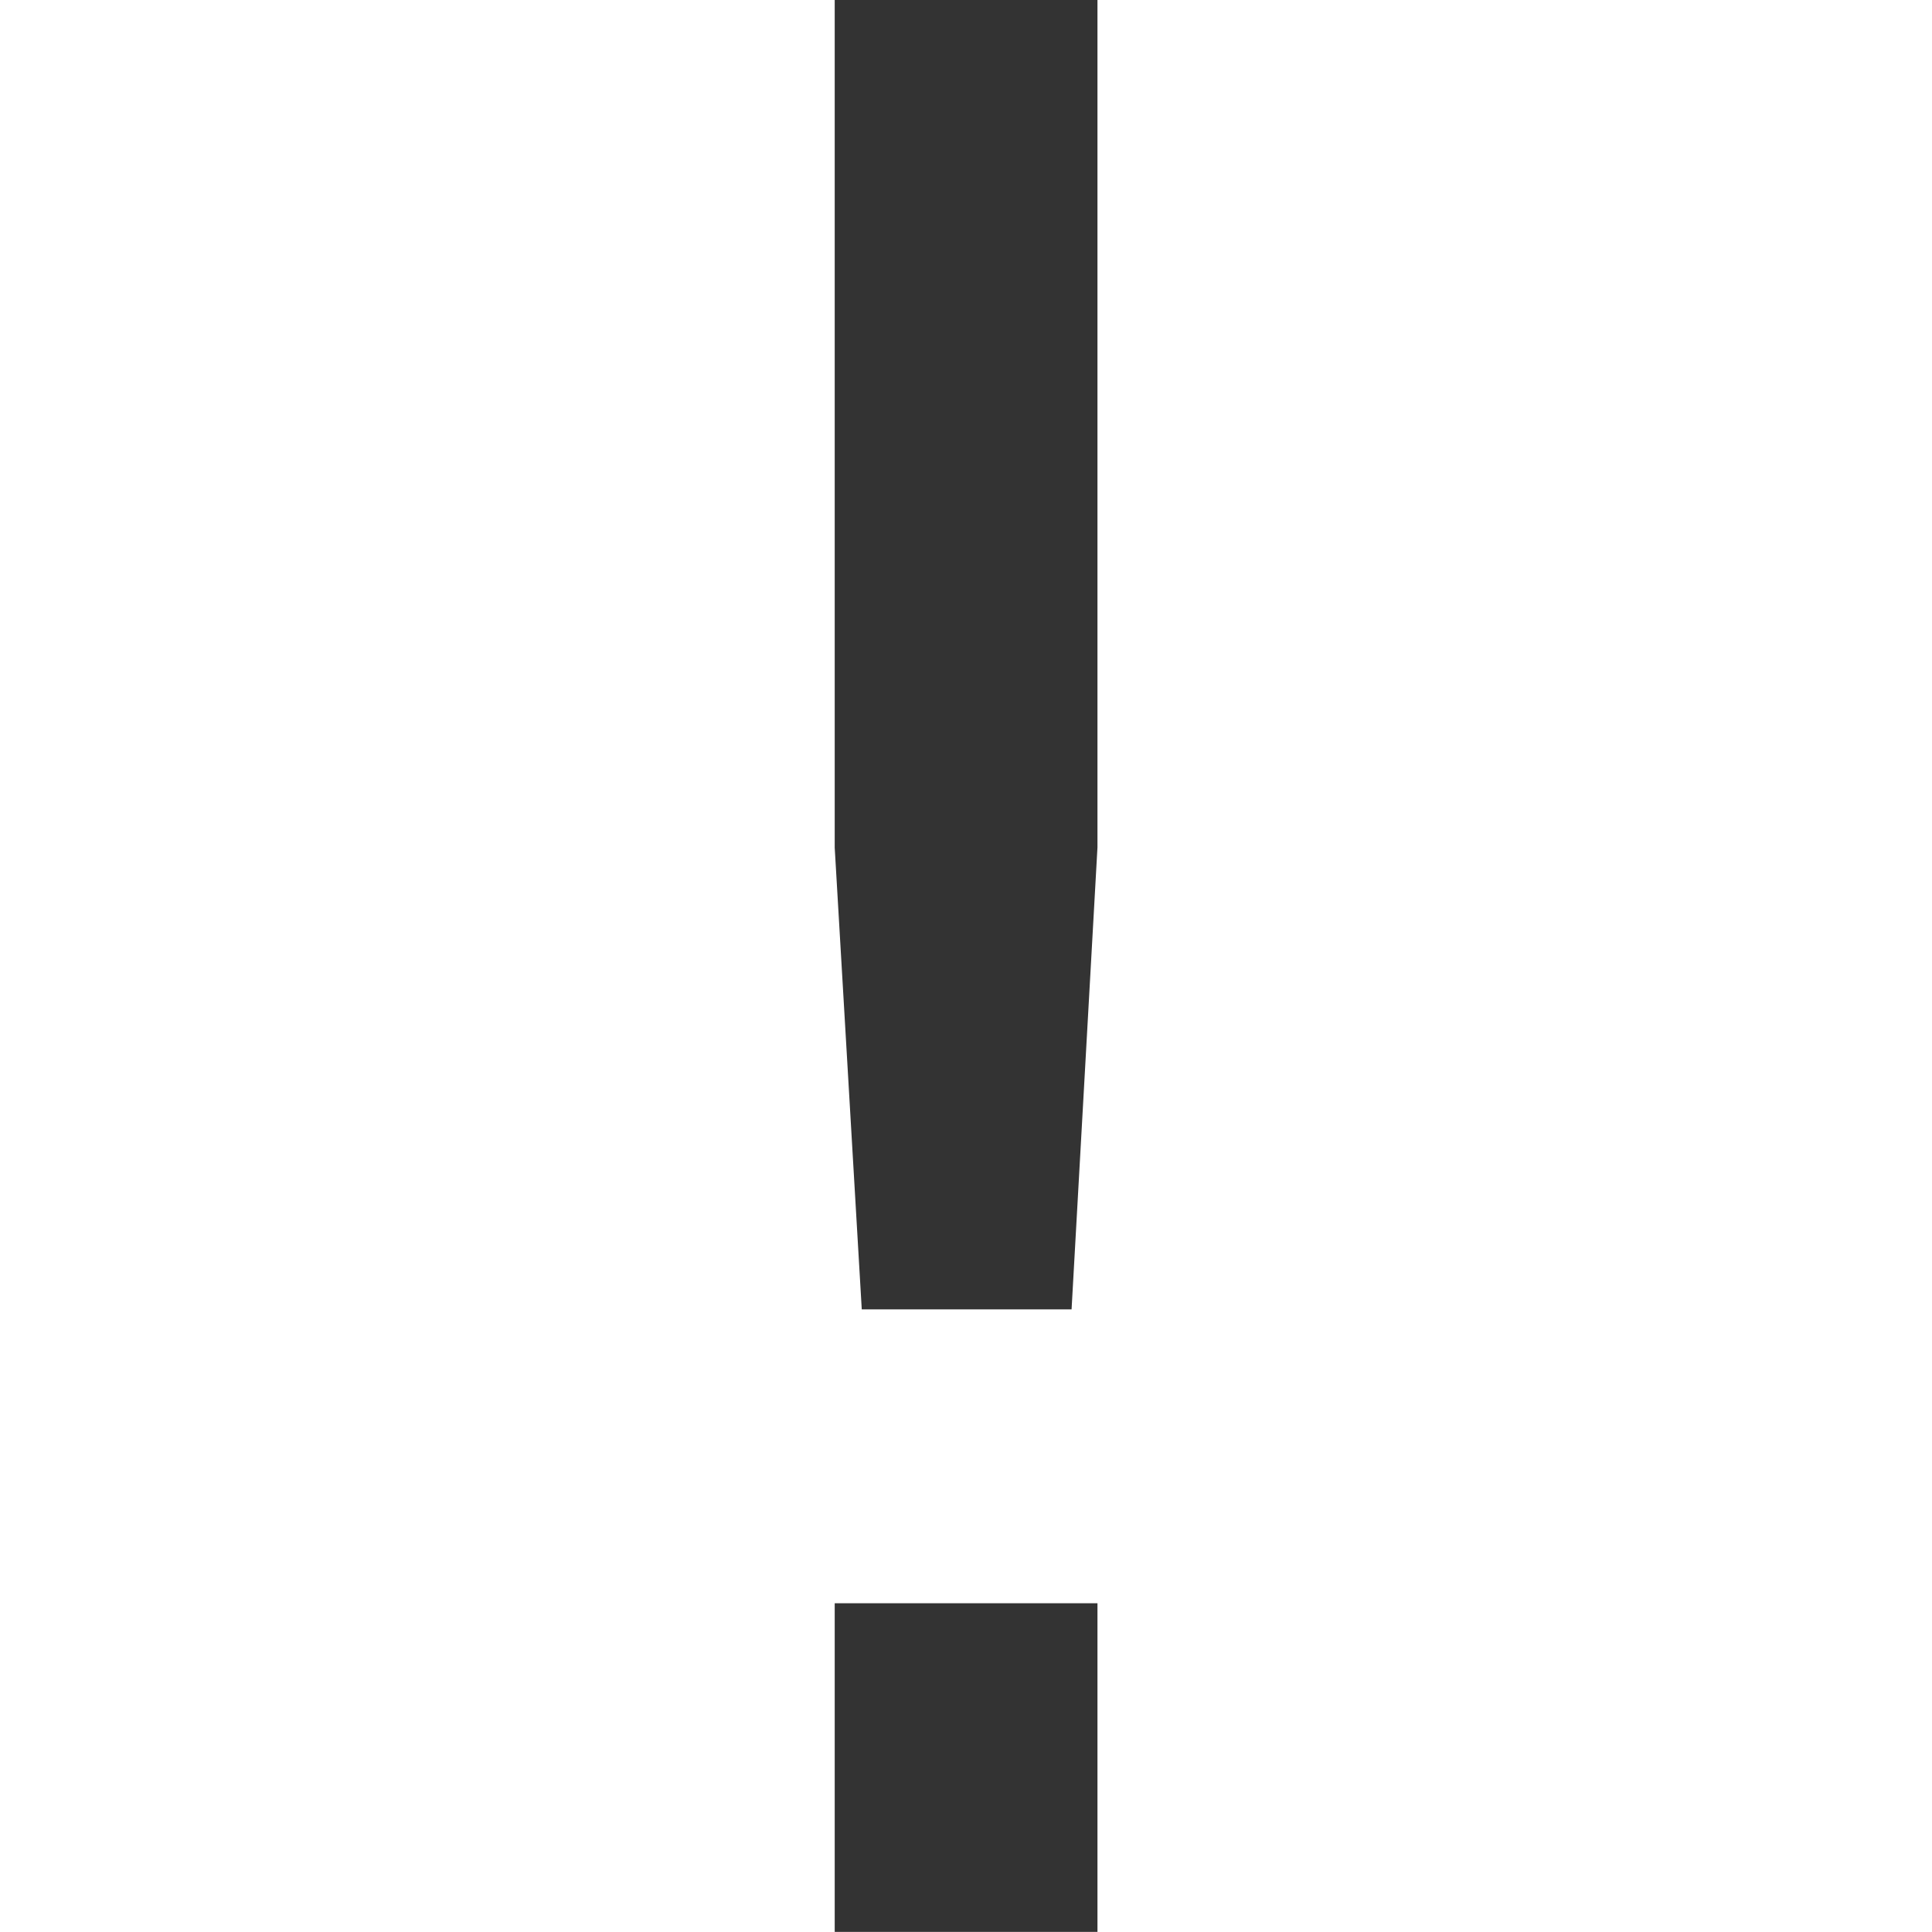
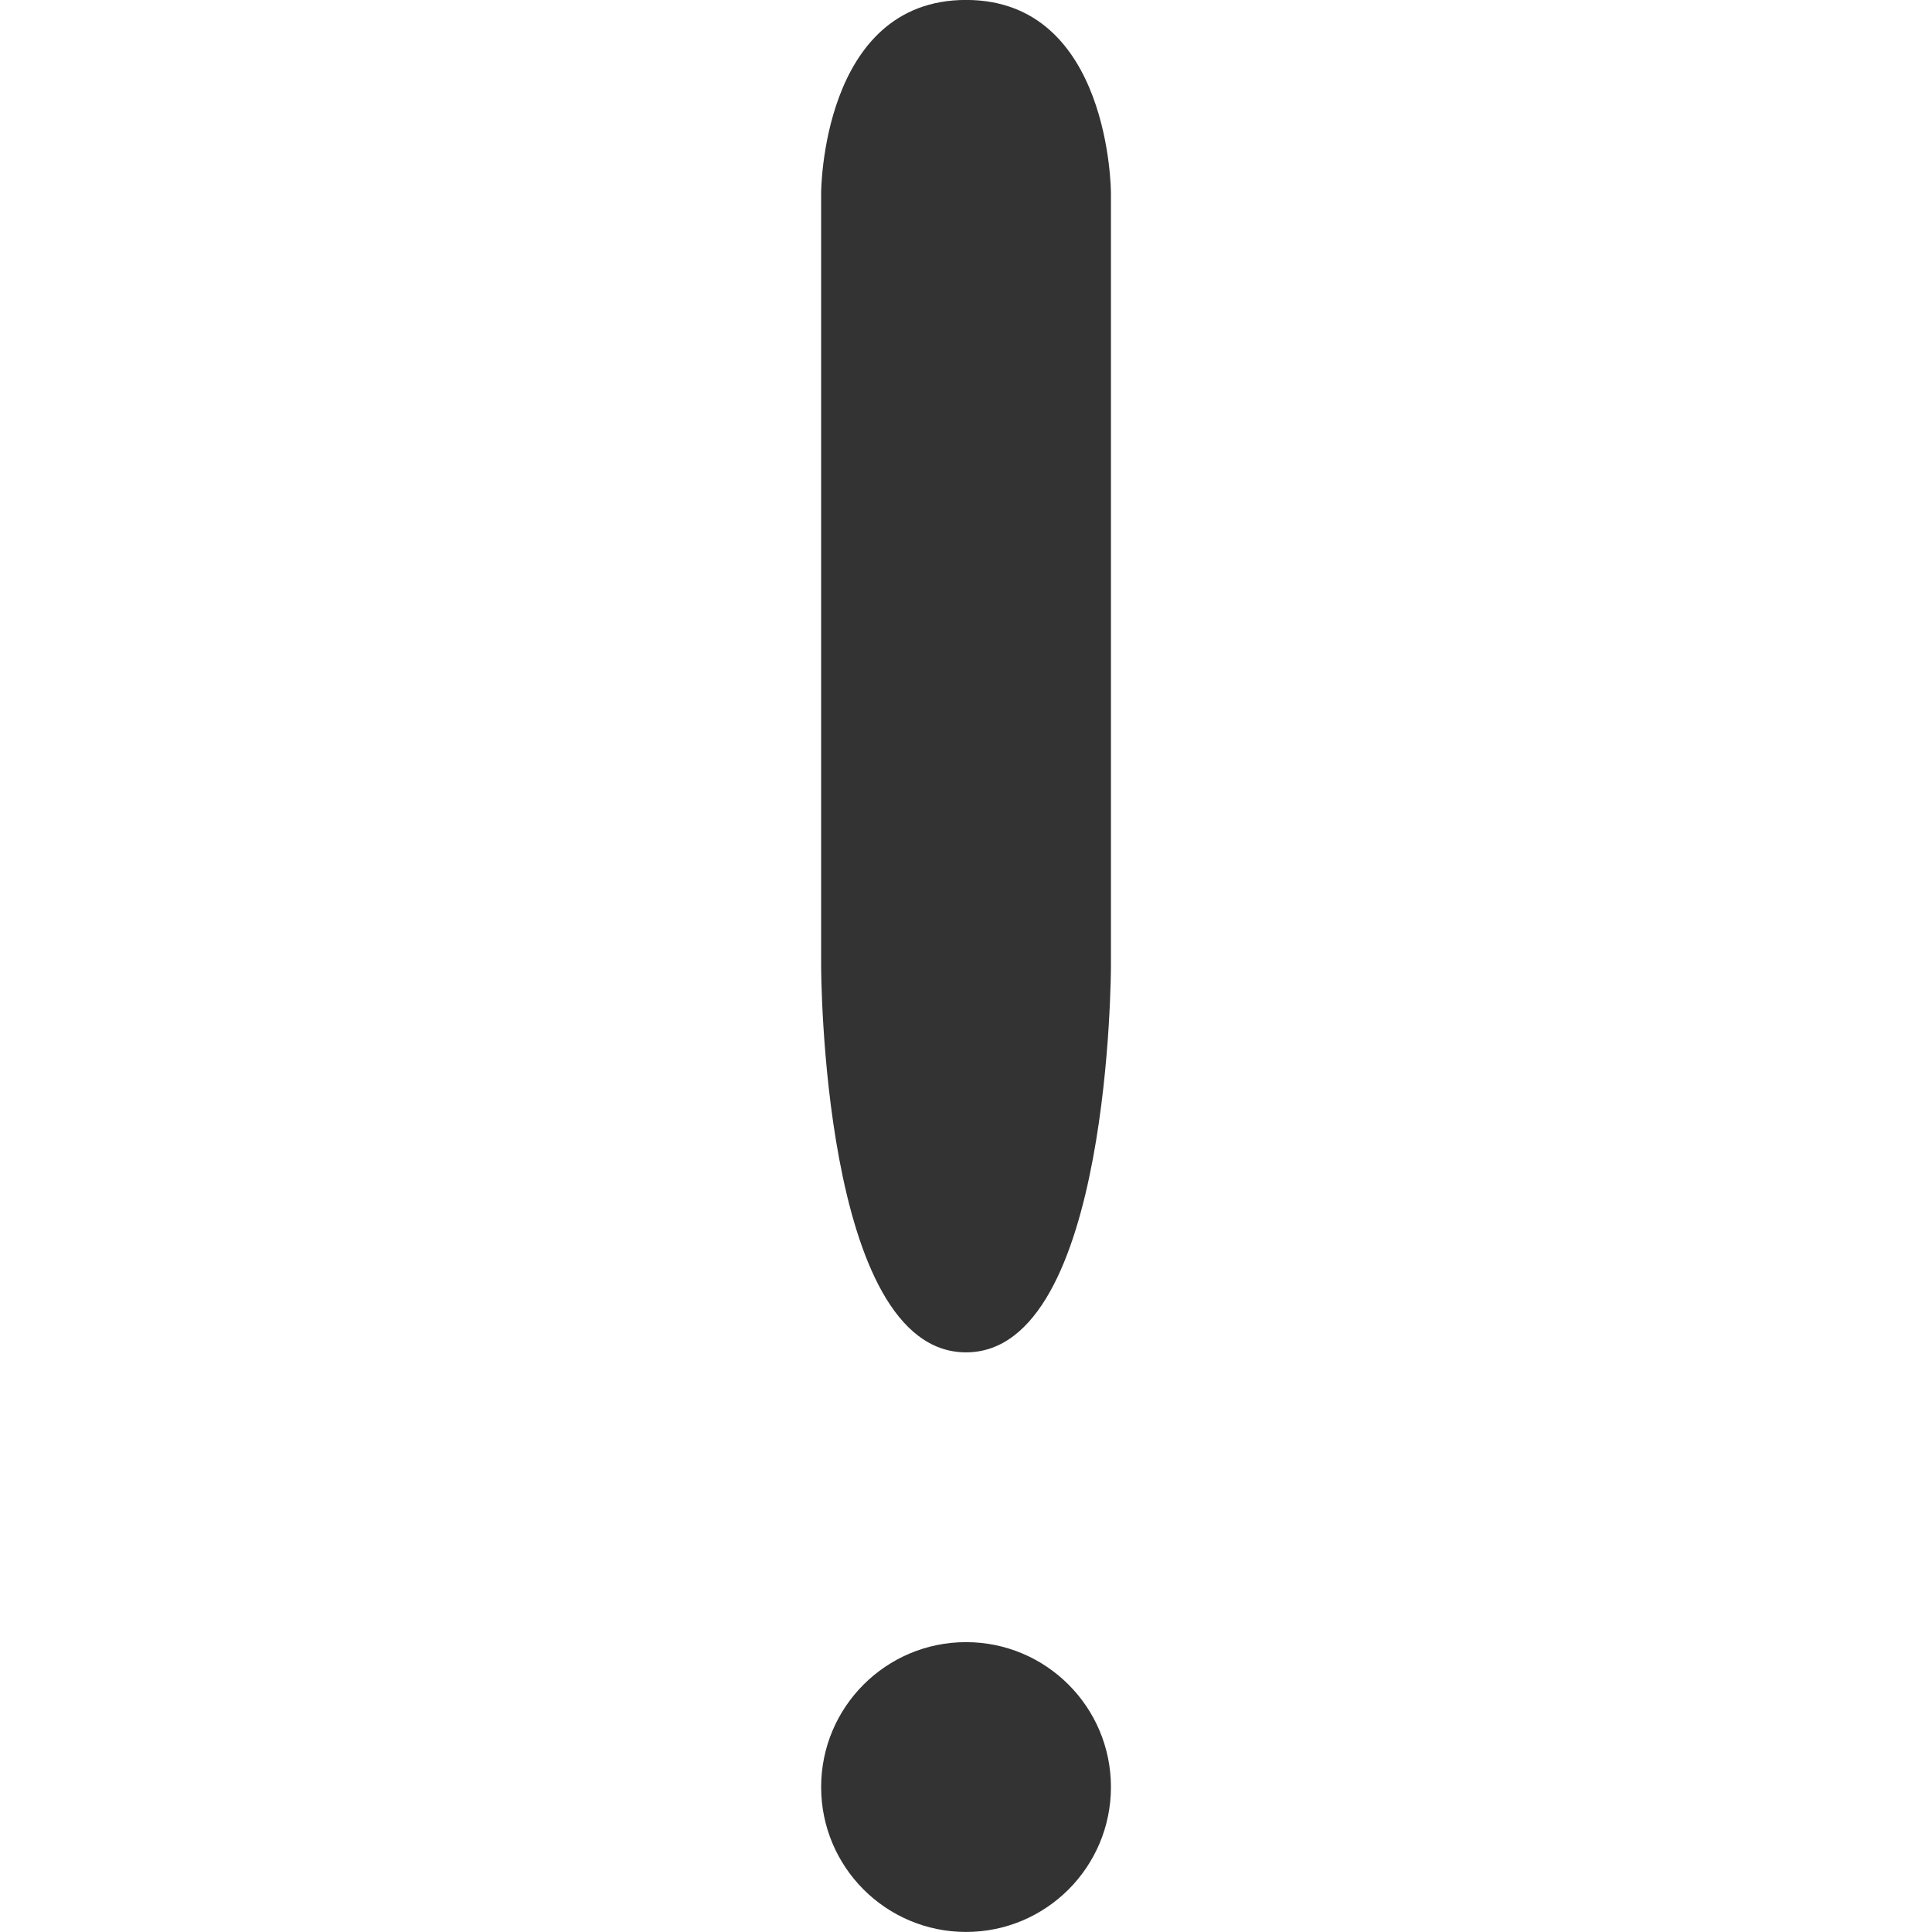
<svg xmlns="http://www.w3.org/2000/svg" width="10mm" height="10mm" viewBox="0 0 10 10" version="1.1" id="svg8">
  <defs id="defs2" />
  <g id="layer1" transform="translate(-25.9778,-76.08929)">
-     <g aria-label="!" style="font-style:normal;font-weight:normal;font-size:13.717px;line-height:125%;font-family:sans-serif;letter-spacing:0px;word-spacing:0px;fill:#333333;fill-opacity:1;stroke:none;stroke-width:0.265px;stroke-linecap:butt;stroke-linejoin:miter;stroke-opacity:1" id="text816" transform="translate(0.01725185,0.1336366)">
-       <path d="m 30.281,84.254 h 1.36 v 1.701 h -1.36 z m 0,-8.299 h 1.36 v 4.387 l -0.134,2.391 H 30.421 L 30.281,80.343 Z" style="fill:#333333;fill-opacity:1;stroke-width:0.265px" id="path818" />
-     </g>
+     <circle style="opacity:1;fill:#333333;fill-opacity:1;stroke:none;stroke-width:0.265;stroke-linecap:round;stroke-linejoin:round;stroke-miterlimit:4;stroke-dasharray:none;stroke-opacity:1;paint-order:fill markers stroke" id="path830" cx="30.978" cy="85.339" r="0.75" />
+     <path style="fill:#333333;fill-opacity:1;fill-rule:evenodd;stroke:none;stroke-width:0.265px;stroke-linecap:butt;stroke-linejoin:miter;stroke-opacity:1" d="m 31.728,77.089 c 0,0 0,-1 -0.75,-1 -0.75,0 -0.75,1 -0.75,1 v 4 c 0,0 0,2 0.75,2 0.75,0 0.75,-2 0.75,-2 z" id="path842" />
  </g>
</svg>
